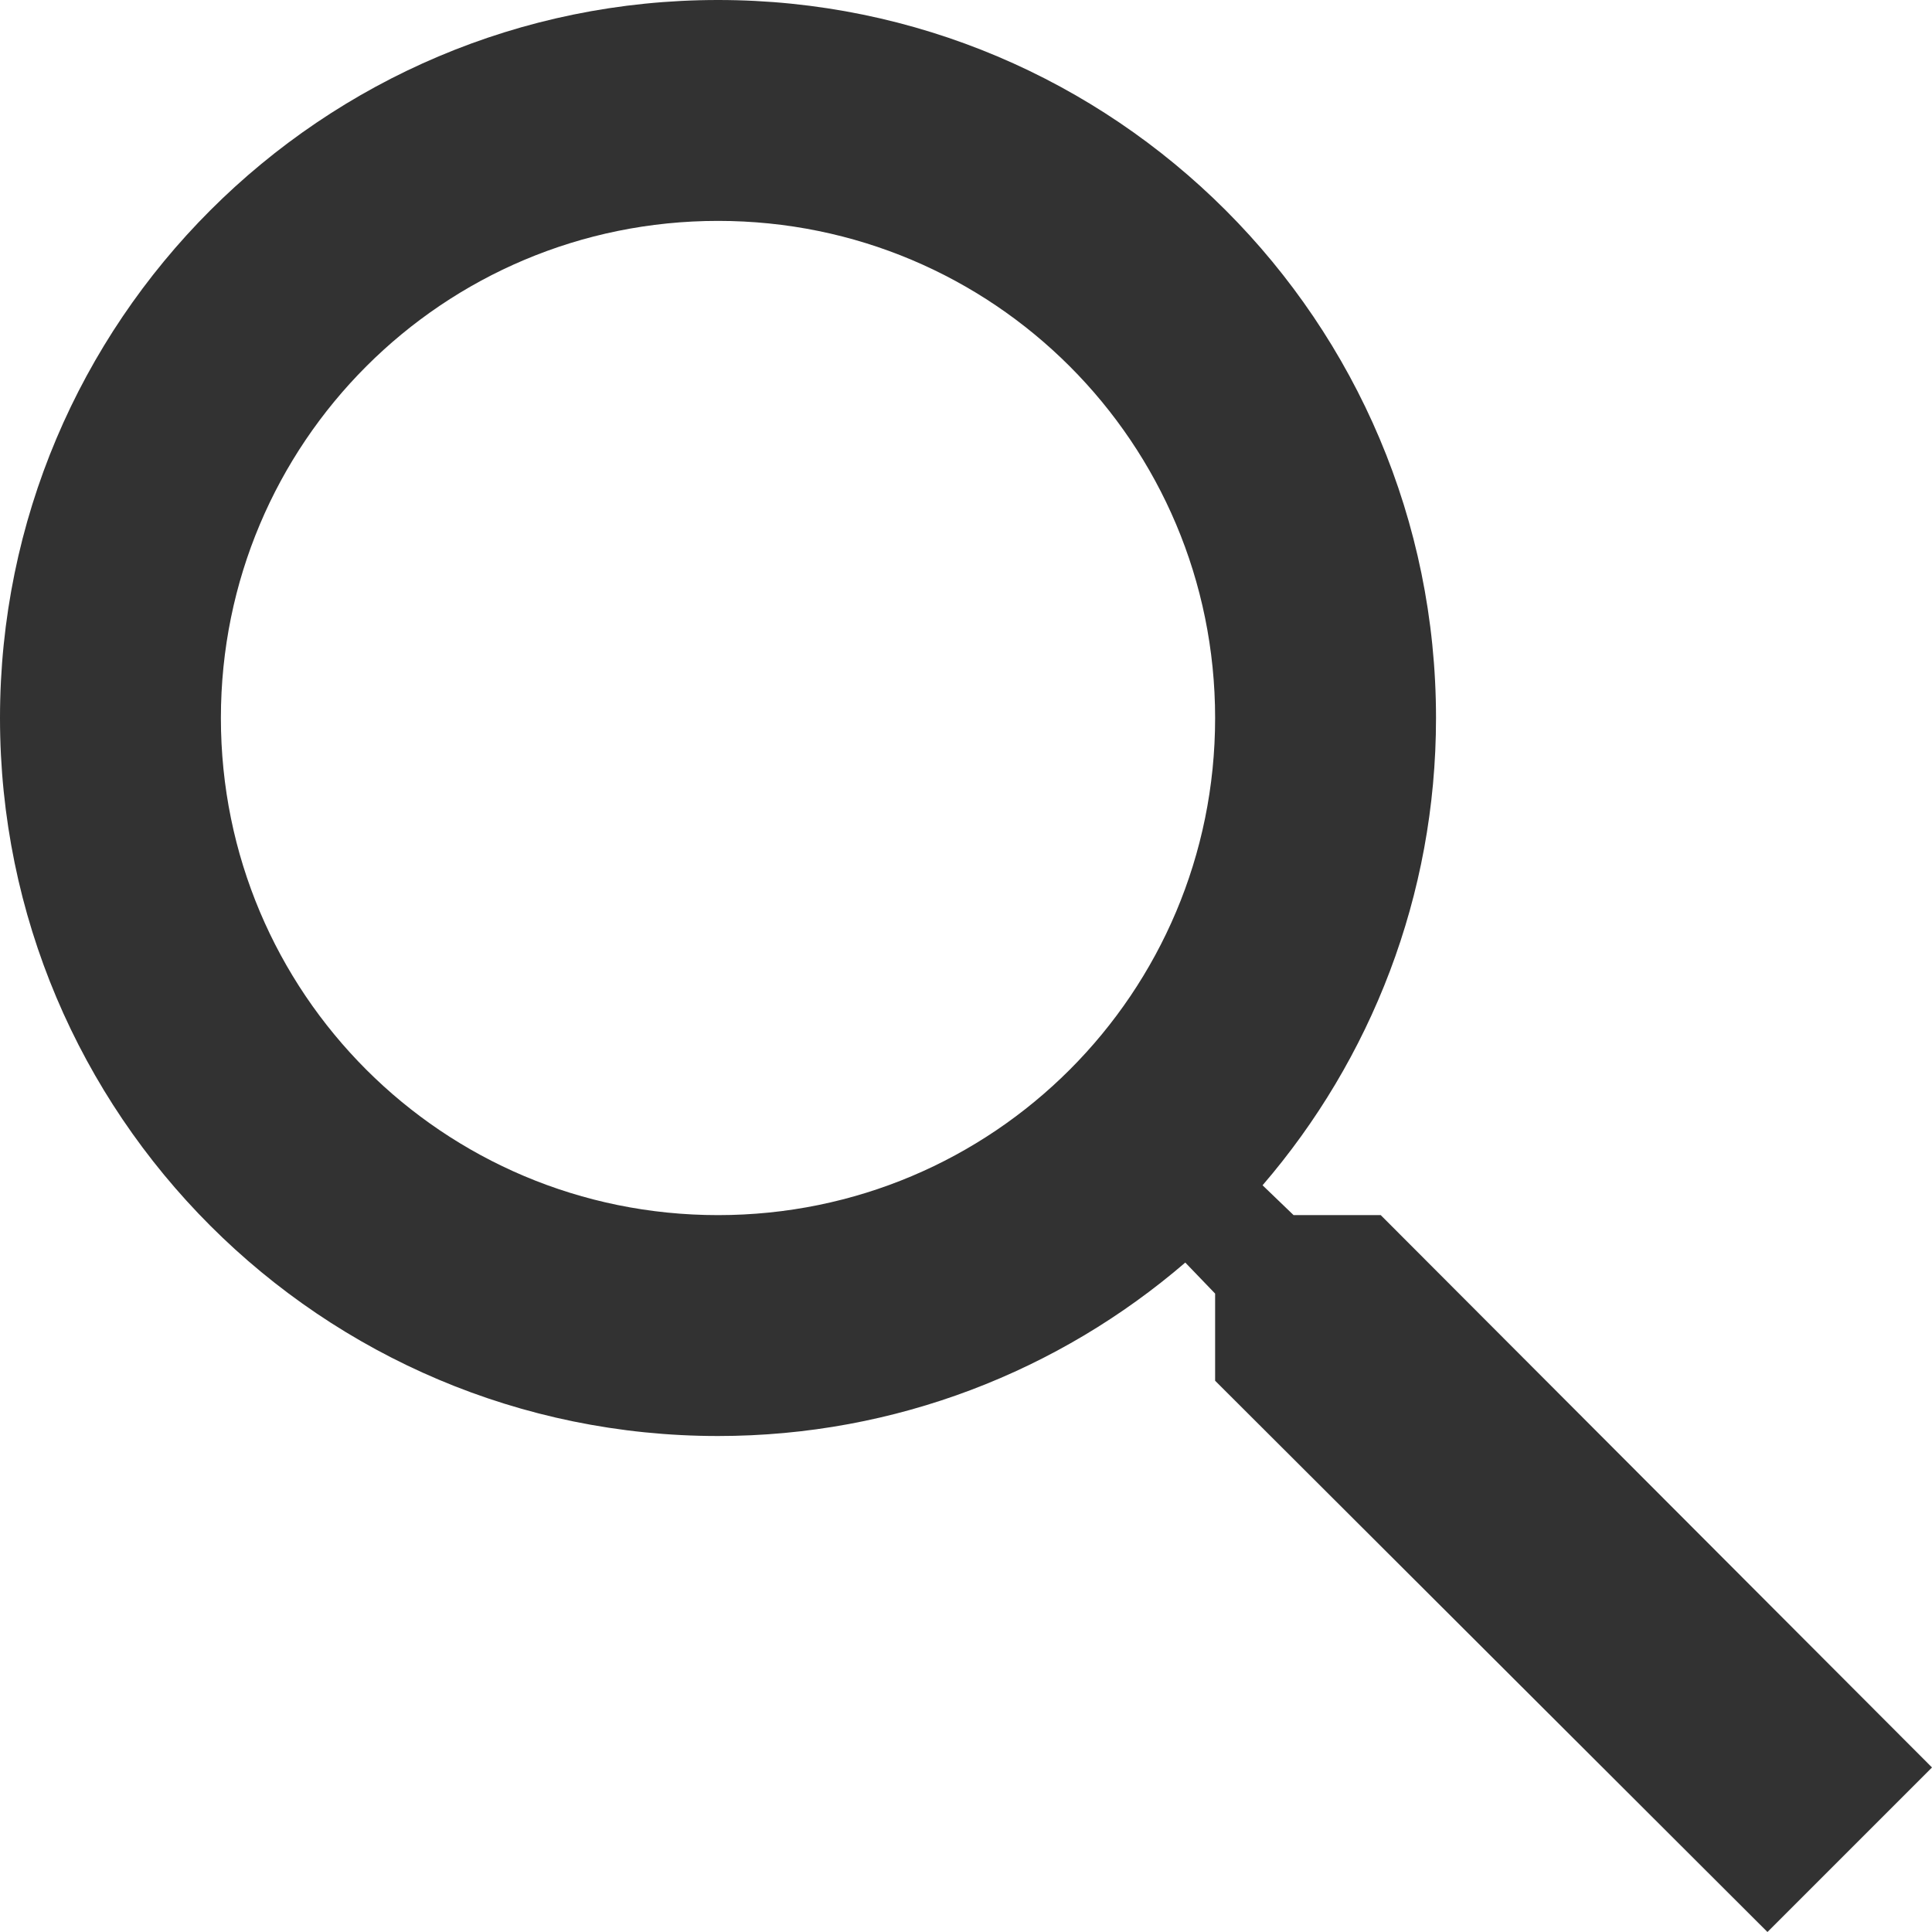
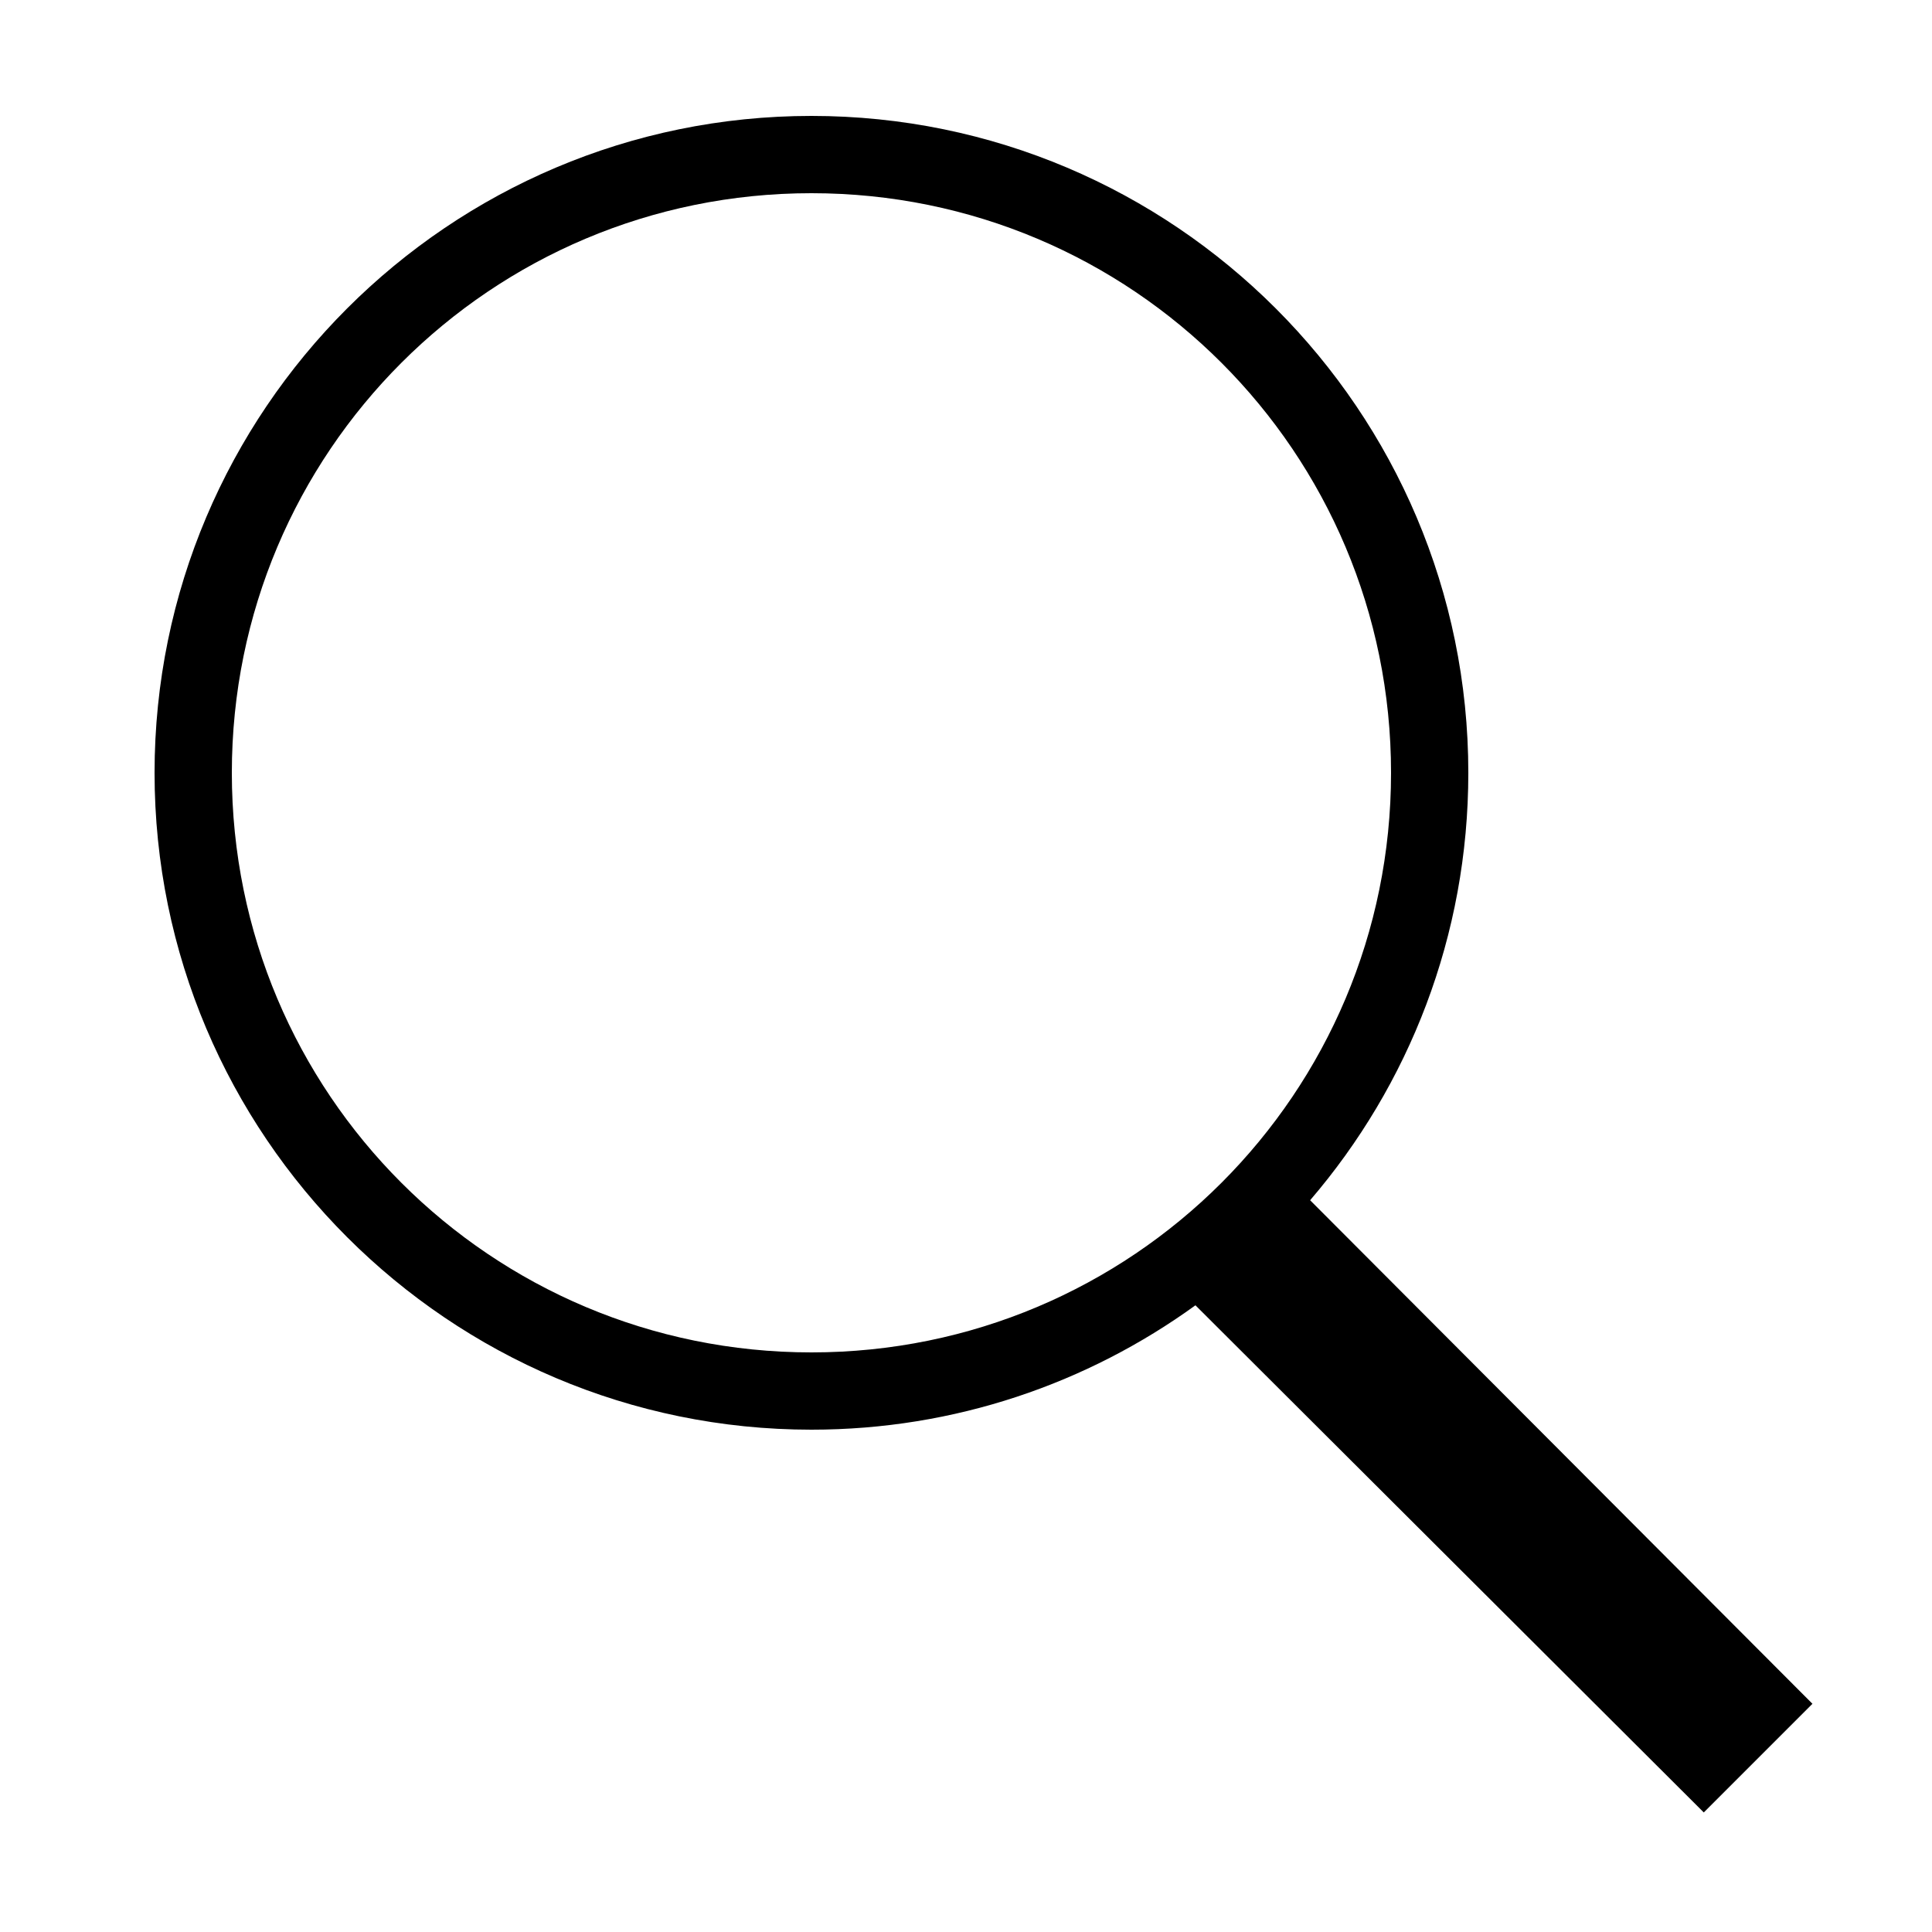
- <svg xmlns="http://www.w3.org/2000/svg" width="18" height="18" viewBox="0 0 18 18" fill="none">
-   <path d="M12.864 11.321H12.052L11.763 11.043C12.772 9.87 13.379 8.346 13.379 6.69C13.379 2.995 10.384 0 6.69 0C2.995 0 0 2.995 0 6.69C0 10.384 2.995 13.379 6.69 13.379C8.346 13.379 9.87 12.772 11.043 11.763L11.321 12.052V12.864L16.467 18L18 16.467L12.864 11.321ZM6.69 11.321C4.127 11.321 2.058 9.252 2.058 6.69C2.058 4.127 4.127 2.058 6.69 2.058C9.252 2.058 11.321 4.127 11.321 6.69C11.321 9.252 9.252 11.321 6.69 11.321Z" fill="#323232" />
+ <svg xmlns="http://www.w3.org/2000/svg" viewBox="0 0 50 50" width="500px" height="500px">
+   <path d="M 21 3 C 11.621 3 4 10.621 4 20 C 4 29.379 11.621 37 21 37 C 24.711 37 28.141 35.805 30.938 33.781 L 44.094 46.906 L 46.906 44.094 L 33.906 31.062 C 36.461 28.086 38 24.223 38 20 C 38 10.621 30.379 3 21 3 Z M 21 5 C 29.297 5 36 11.703 36 20 C 36 28.297 29.297 35 21 35 C 12.703 35 6 28.297 6 20 C 6 11.703 12.703 5 21 5 Z" />
</svg>
